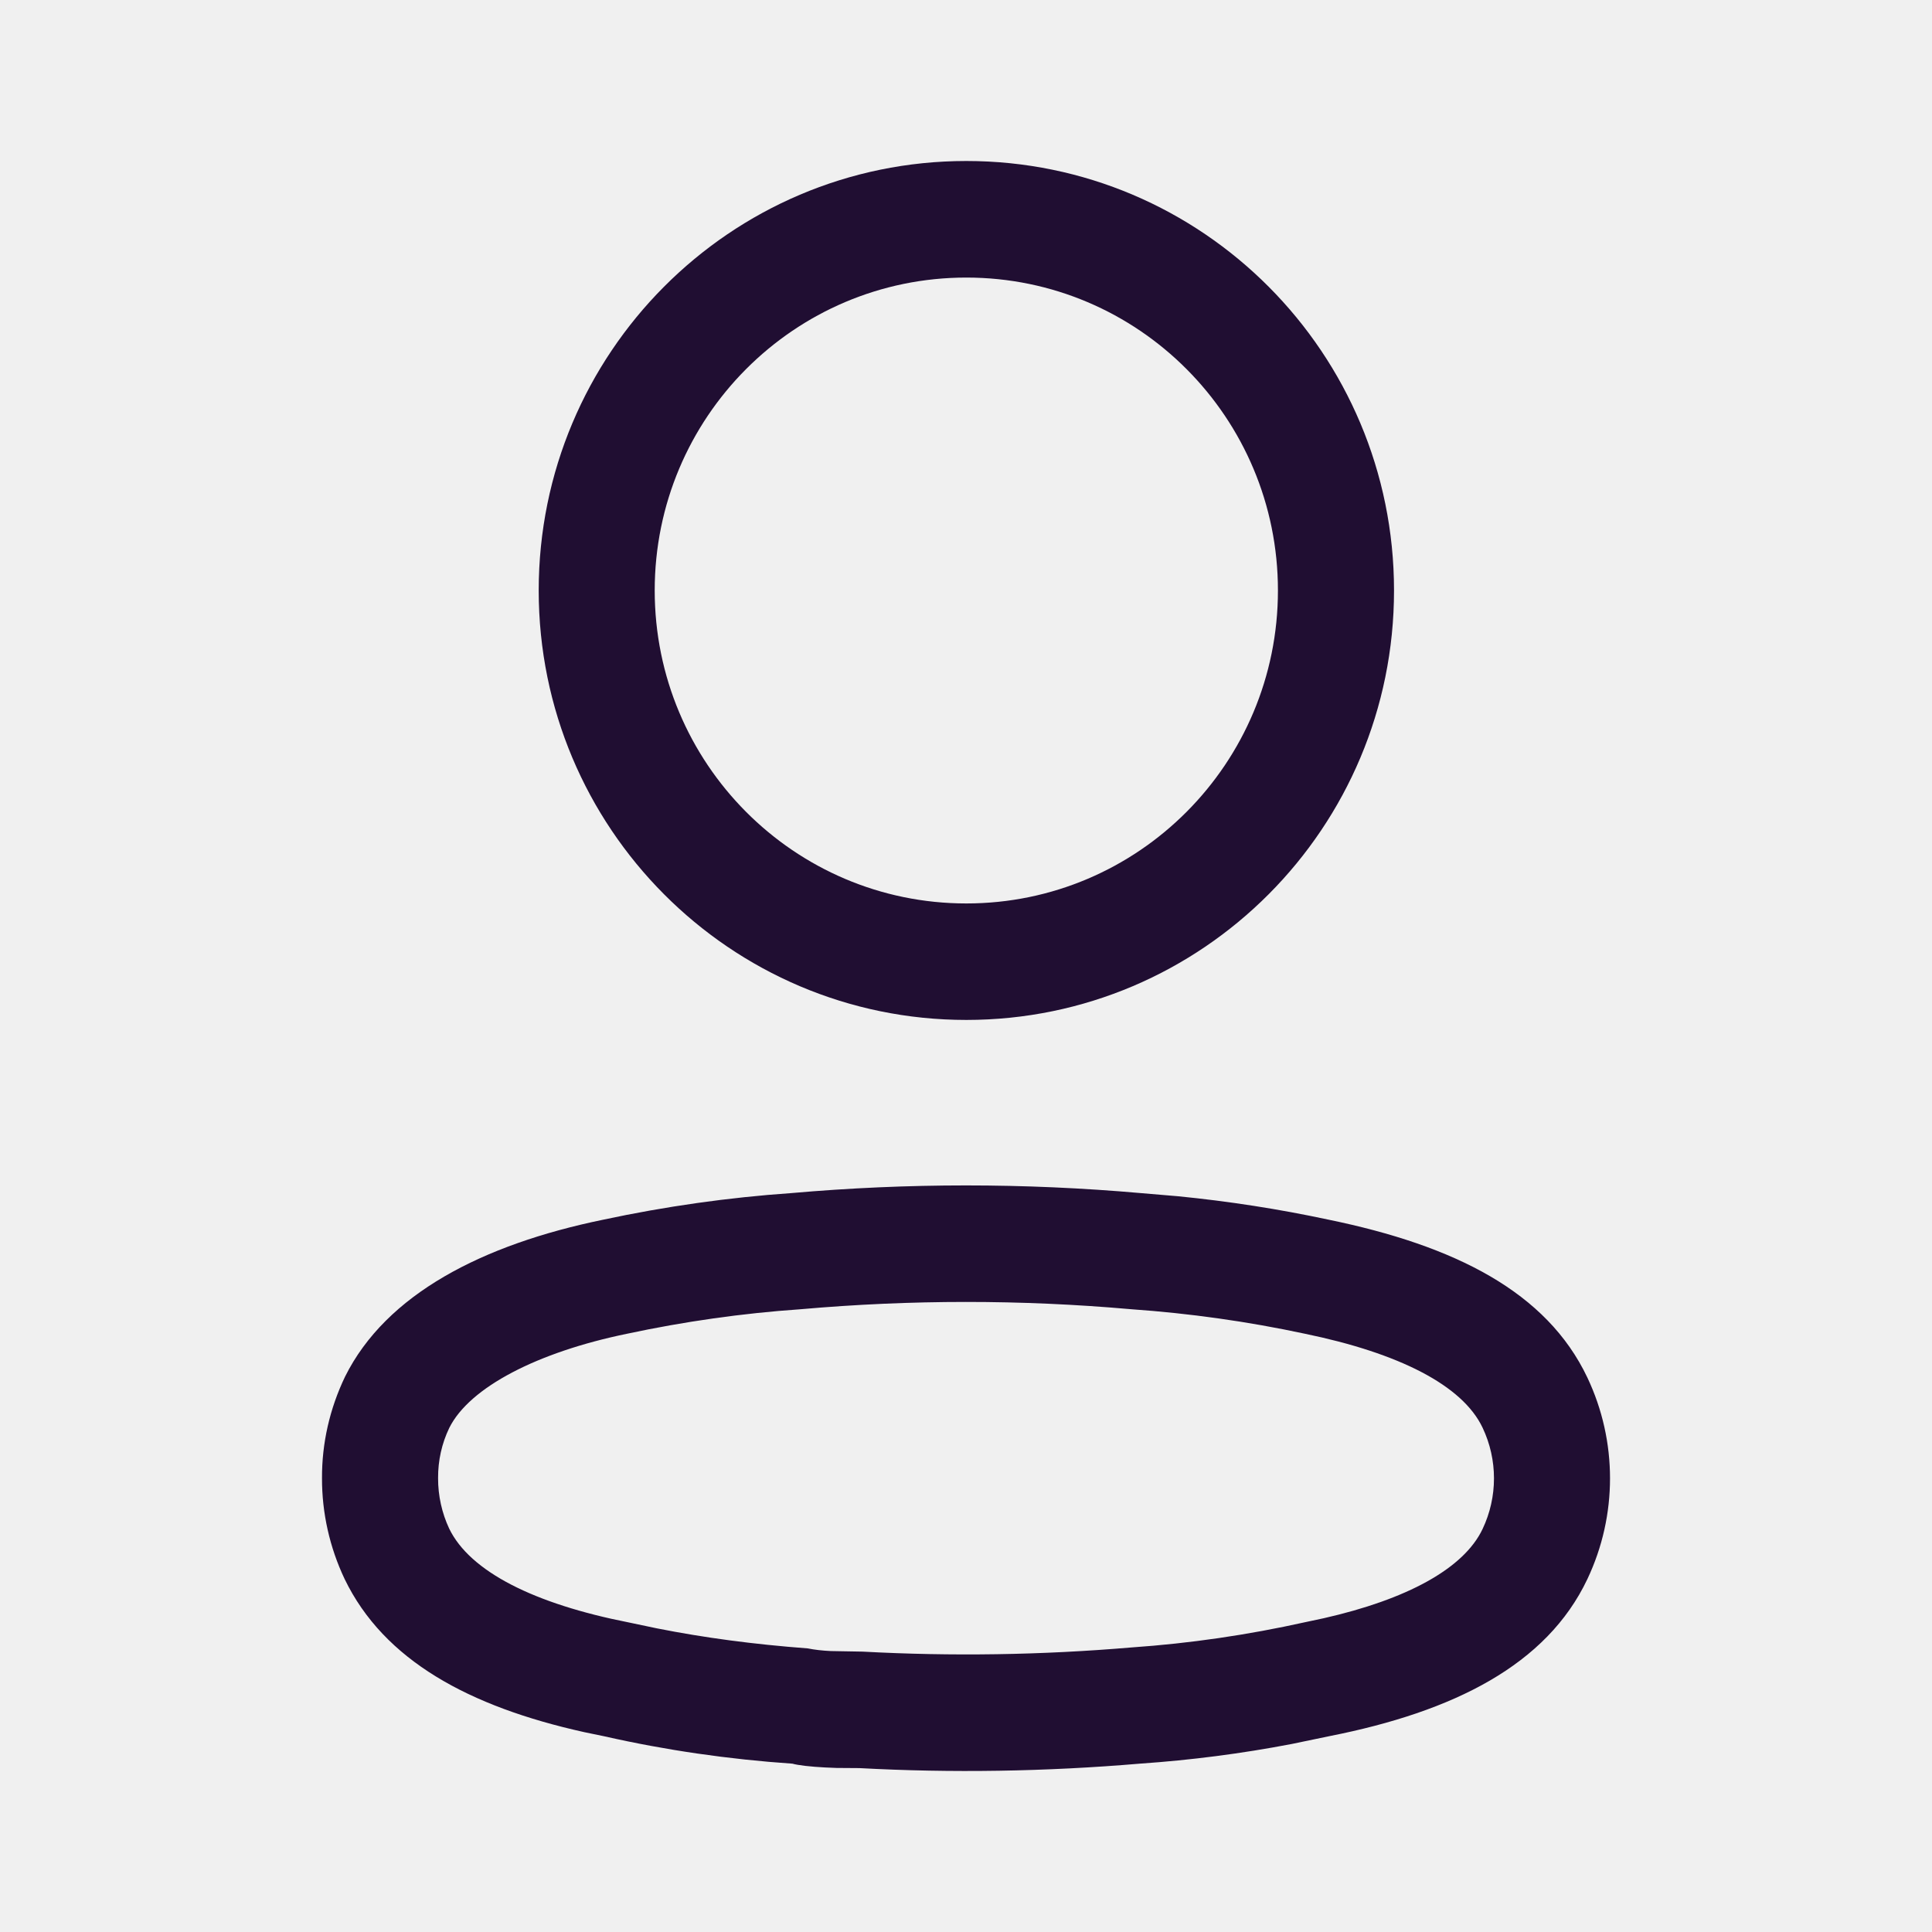
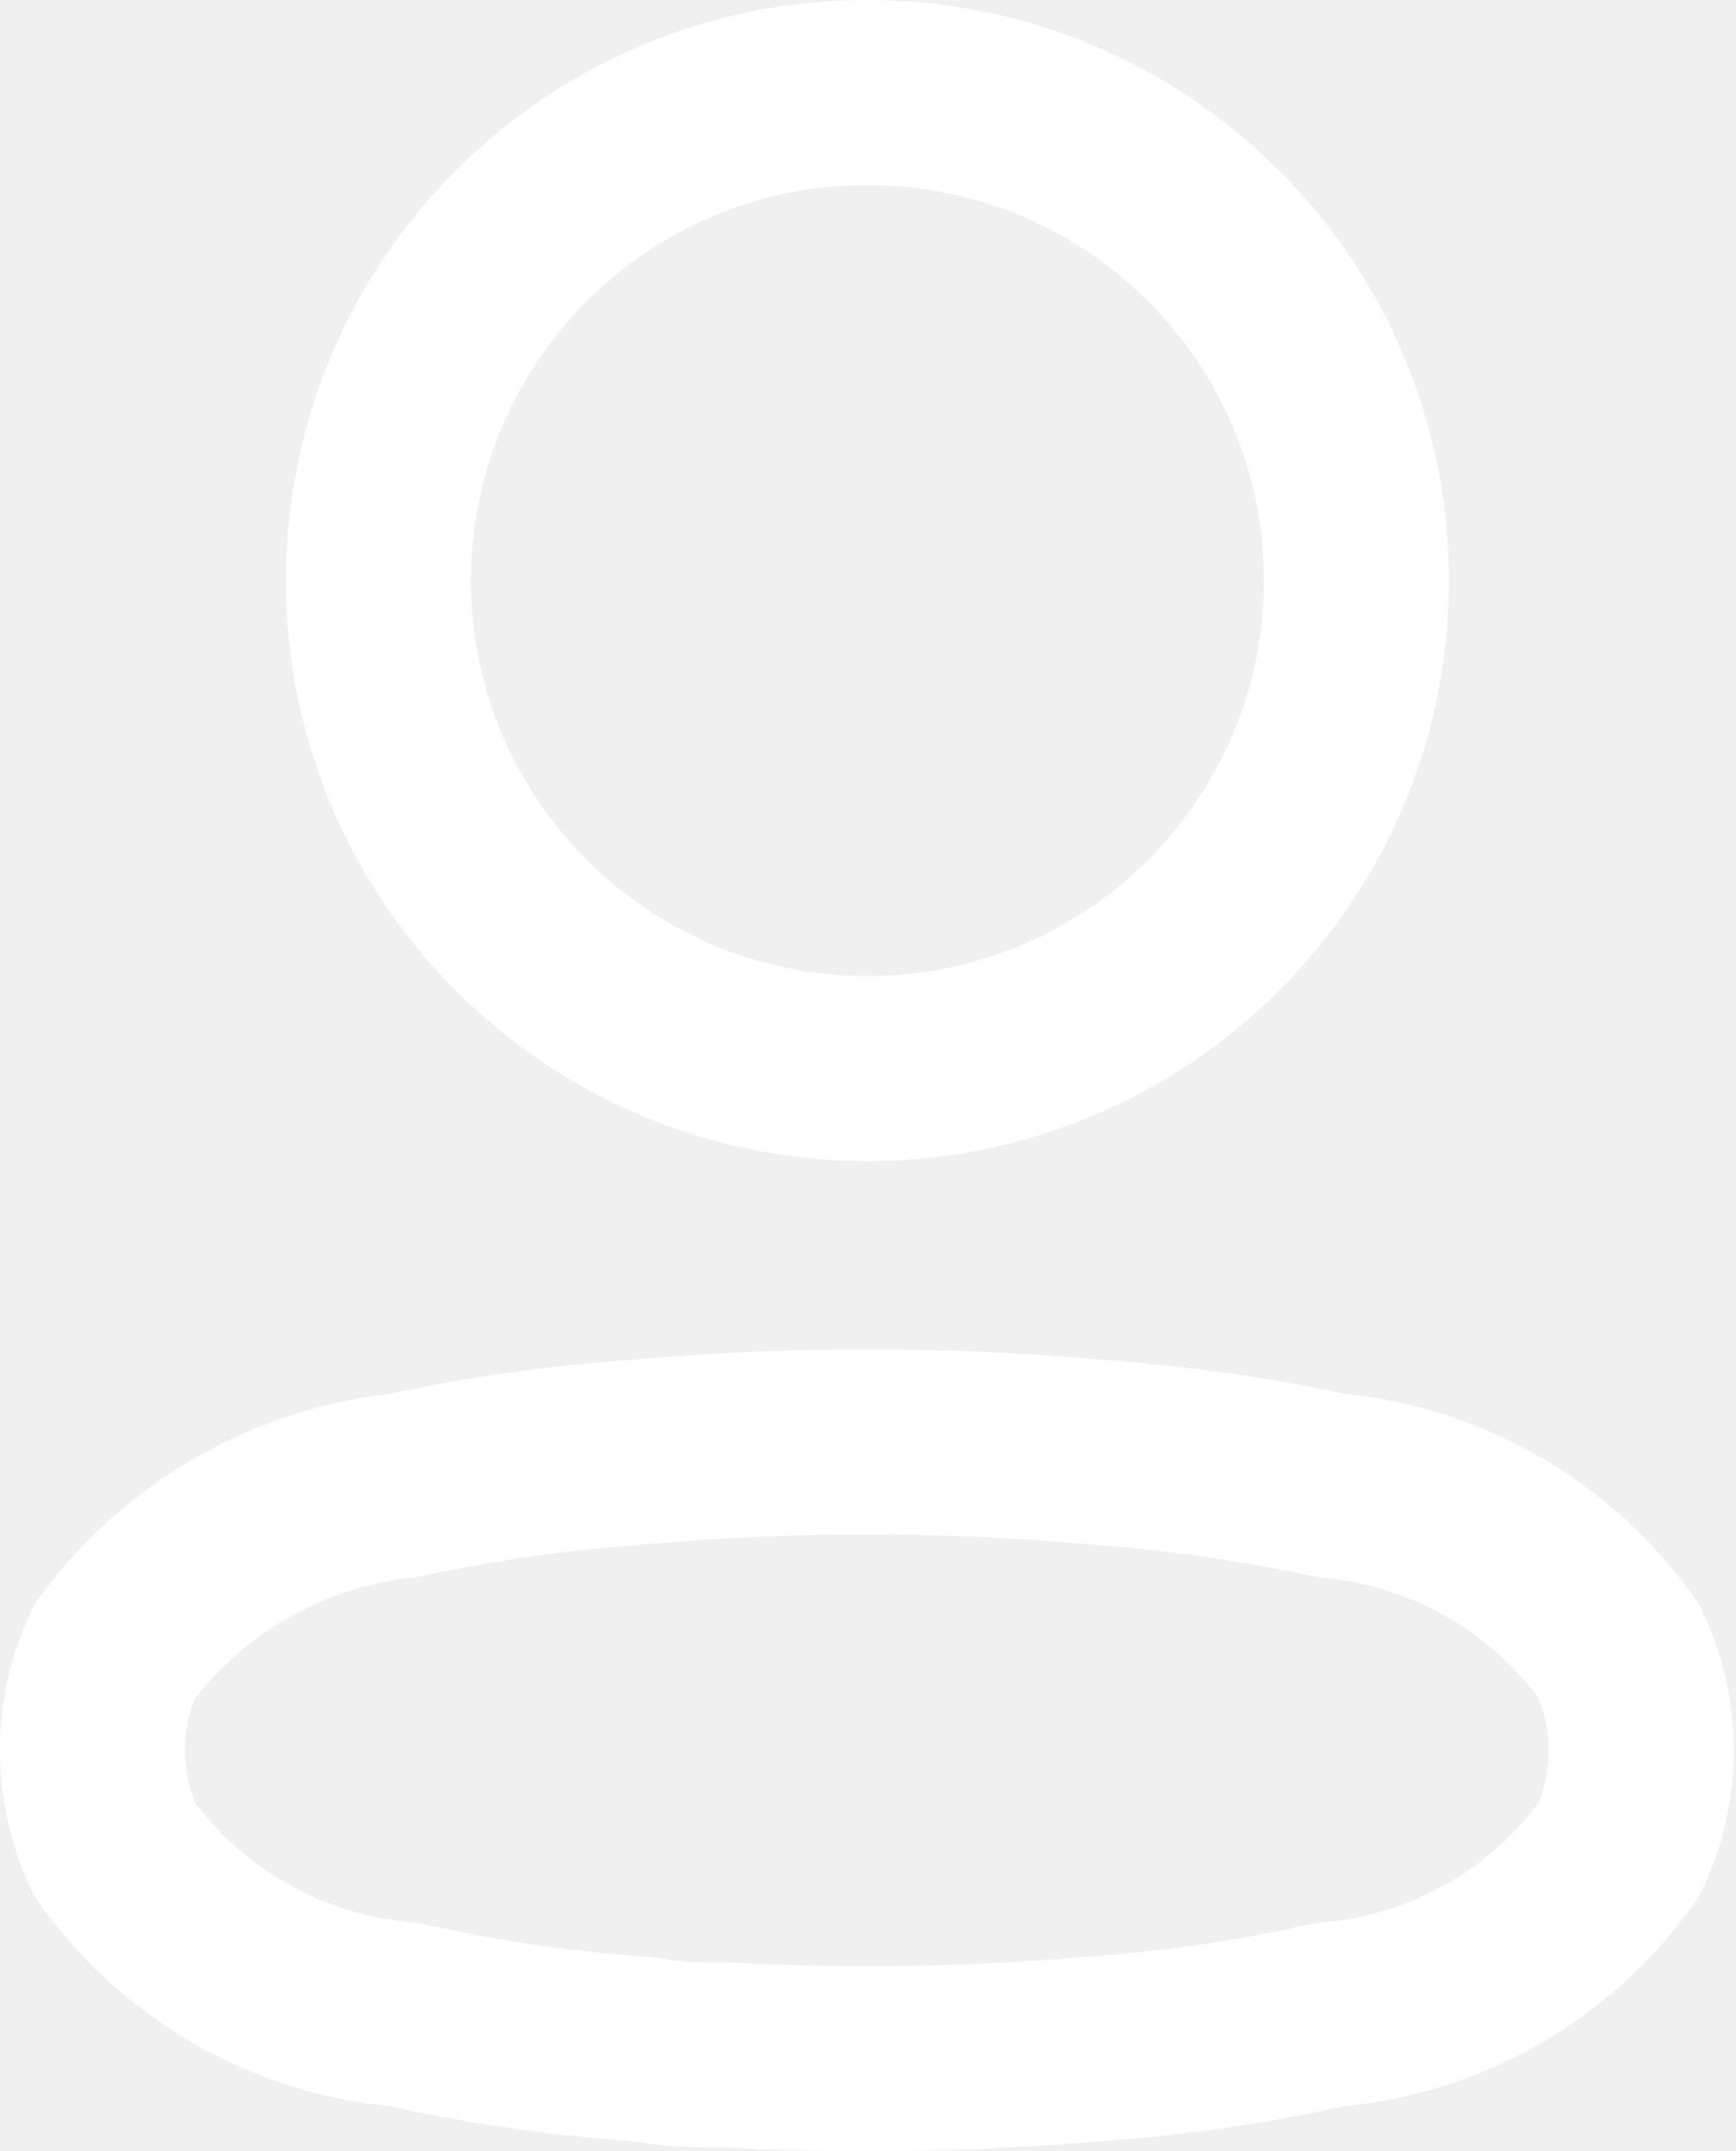
- <svg xmlns="http://www.w3.org/2000/svg" width="24" height="24" viewBox="0 0 24 24" fill="none">
-   <path fill-rule="evenodd" clip-rule="evenodd" d="M12.004 2C9.07 2 6.692 4.389 6.692 7.335C6.692 10.282 9.07 12.67 12.004 12.67C14.938 12.67 17.317 10.282 17.317 7.335C17.317 4.389 14.938 2 12.004 2ZM12.004 3.448C14.142 3.448 15.875 5.188 15.875 7.335C15.875 9.482 14.142 11.223 12.004 11.223C9.866 11.223 8.133 9.482 8.133 7.335C8.133 5.188 9.866 3.448 12.004 3.448ZM9.83 14.821C9.052 14.875 8.266 14.986 7.491 15.152C5.994 15.46 4.797 16.076 4.287 17.1C4.095 17.5 3.998 17.929 4 18.363C3.999 18.794 4.095 19.223 4.281 19.615C4.77 20.627 5.828 21.2 7.256 21.517L7.512 21.57C8.266 21.741 9.053 21.855 9.844 21.909C9.912 21.929 10.073 21.947 10.248 21.956L10.392 21.962C10.466 21.963 10.551 21.964 10.676 21.964C11.814 22.026 12.993 22.008 14.168 21.908C14.793 21.865 15.423 21.784 16.048 21.664L16.515 21.567C18.058 21.262 19.213 20.684 19.719 19.616C20.094 18.824 20.094 17.905 19.719 17.113C19.214 16.048 18.074 15.474 16.503 15.151C15.887 15.019 15.261 14.922 14.631 14.86L14.17 14.821C12.726 14.694 11.274 14.694 9.83 14.821ZM14.044 16.263L14.056 16.264C14.78 16.315 15.499 16.416 16.209 16.568C17.375 16.808 18.167 17.207 18.417 17.735C18.606 18.133 18.606 18.596 18.417 18.994C18.183 19.488 17.472 19.869 16.445 20.102L16.22 20.15C15.496 20.311 14.779 20.415 14.058 20.465C12.938 20.56 11.825 20.577 10.715 20.517L10.321 20.51C10.212 20.505 10.12 20.494 10.034 20.477C9.359 20.426 8.751 20.345 8.16 20.228L7.808 20.154C6.638 19.924 5.839 19.524 5.58 18.989C5.49 18.797 5.441 18.58 5.442 18.361C5.441 18.143 5.488 17.931 5.581 17.738C5.833 17.232 6.679 16.797 7.786 16.569C8.501 16.416 9.22 16.314 9.943 16.264C11.316 16.143 12.684 16.143 14.044 16.263Z" fill="#200E32" />
+ <svg xmlns="http://www.w3.org/2000/svg" width="15.012" height="18.6" viewBox="0 0 15.012 18.6">
+   <g id="_icon" data-name=" icon" transform="translate(0.8 0.8)">
+     <ellipse id="Ellipse_169" data-name="Ellipse 169" cx="4.229" cy="4.22" rx="4.229" ry="4.22" transform="translate(2.473)" fill="none" stroke="#fff" stroke-linecap="round" stroke-linejoin="round" stroke-width="1.6" />
+     <path id="Path_8" data-name="Path 8" d="M4,18.349a1.954,1.954,0,0,1,.194-.857,3.576,3.576,0,0,1,2.493-1.431A14.859,14.859,0,0,1,8.76,15.77a22.176,22.176,0,0,1,3.877,0,15.036,15.036,0,0,1,2.072.291A3.44,3.44,0,0,1,17.2,17.492a2,2,0,0,1,0,1.722,3.407,3.407,0,0,1-2.493,1.423,13.923,13.923,0,0,1-2.072.3,22.872,22.872,0,0,1-3.157.049,3.6,3.6,0,0,1-.72-.049,13.653,13.653,0,0,1-2.064-.3,3.424,3.424,0,0,1-2.5-1.423A2.01,2.01,0,0,1,4,18.349Z" transform="translate(-4 -4.017)" fill="none" stroke="#fff" stroke-linecap="round" stroke-linejoin="round" stroke-width="1.6" fill-rule="evenodd" />
+   </g>
</svg>
